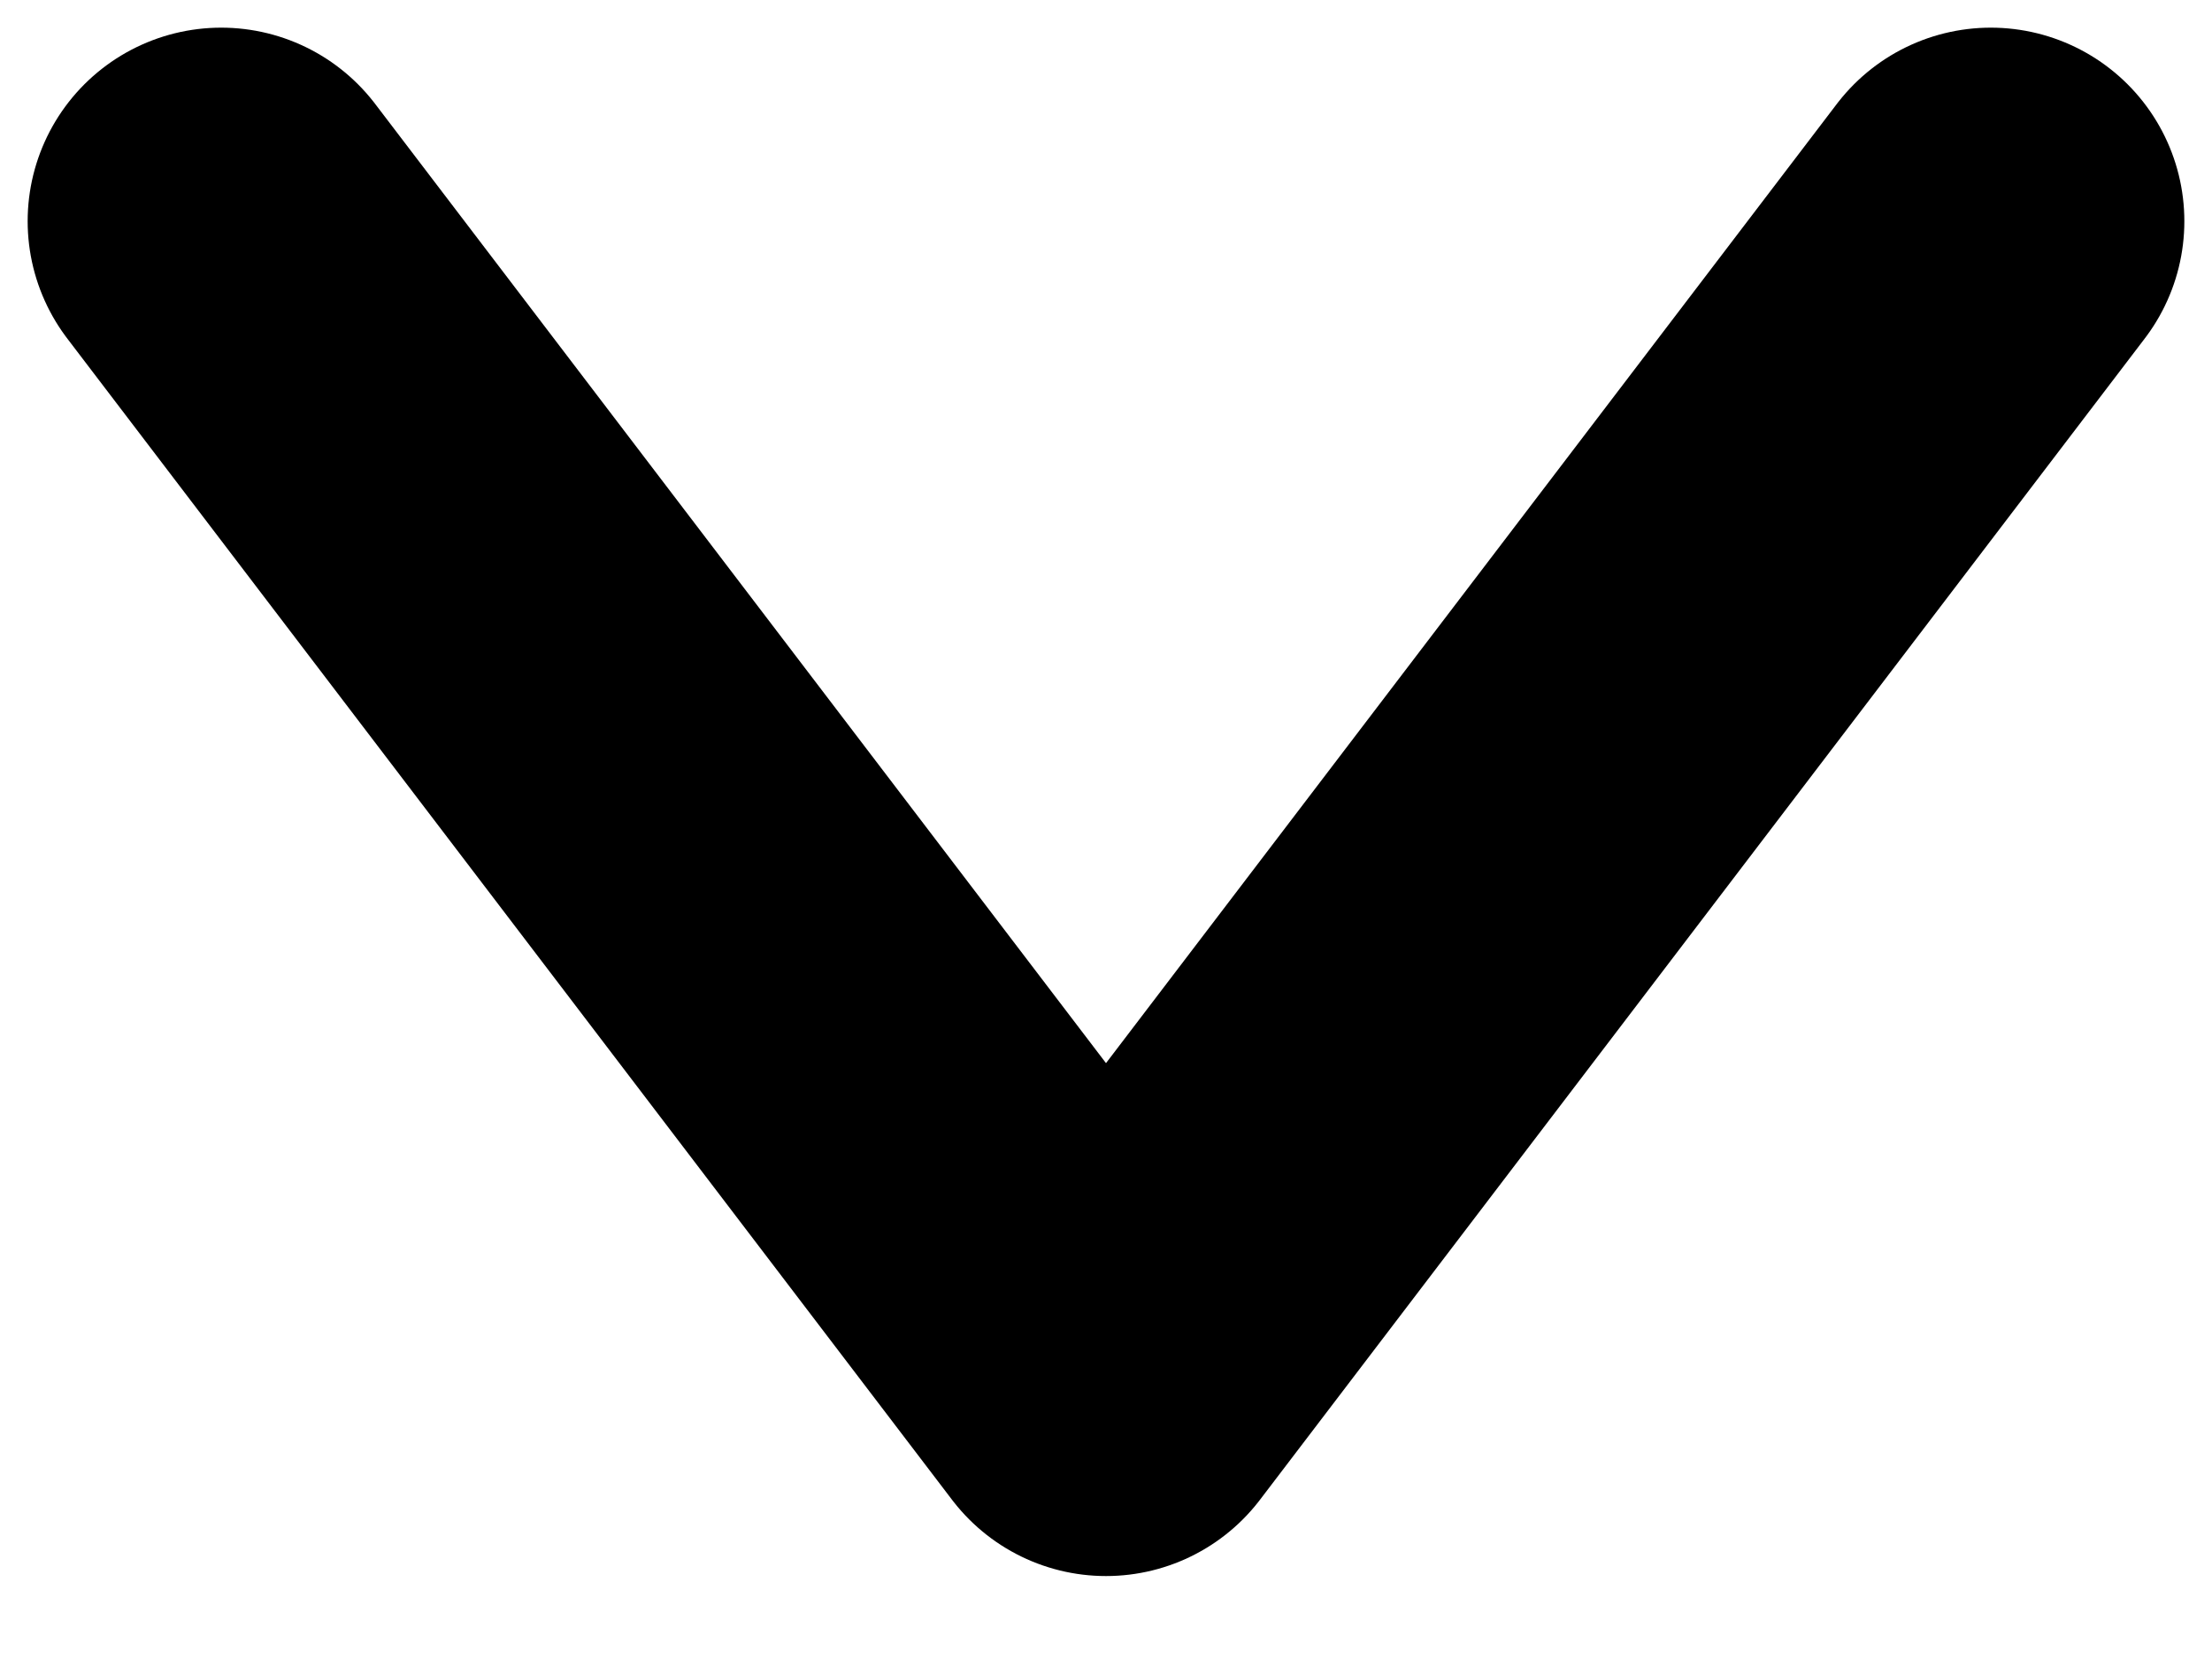
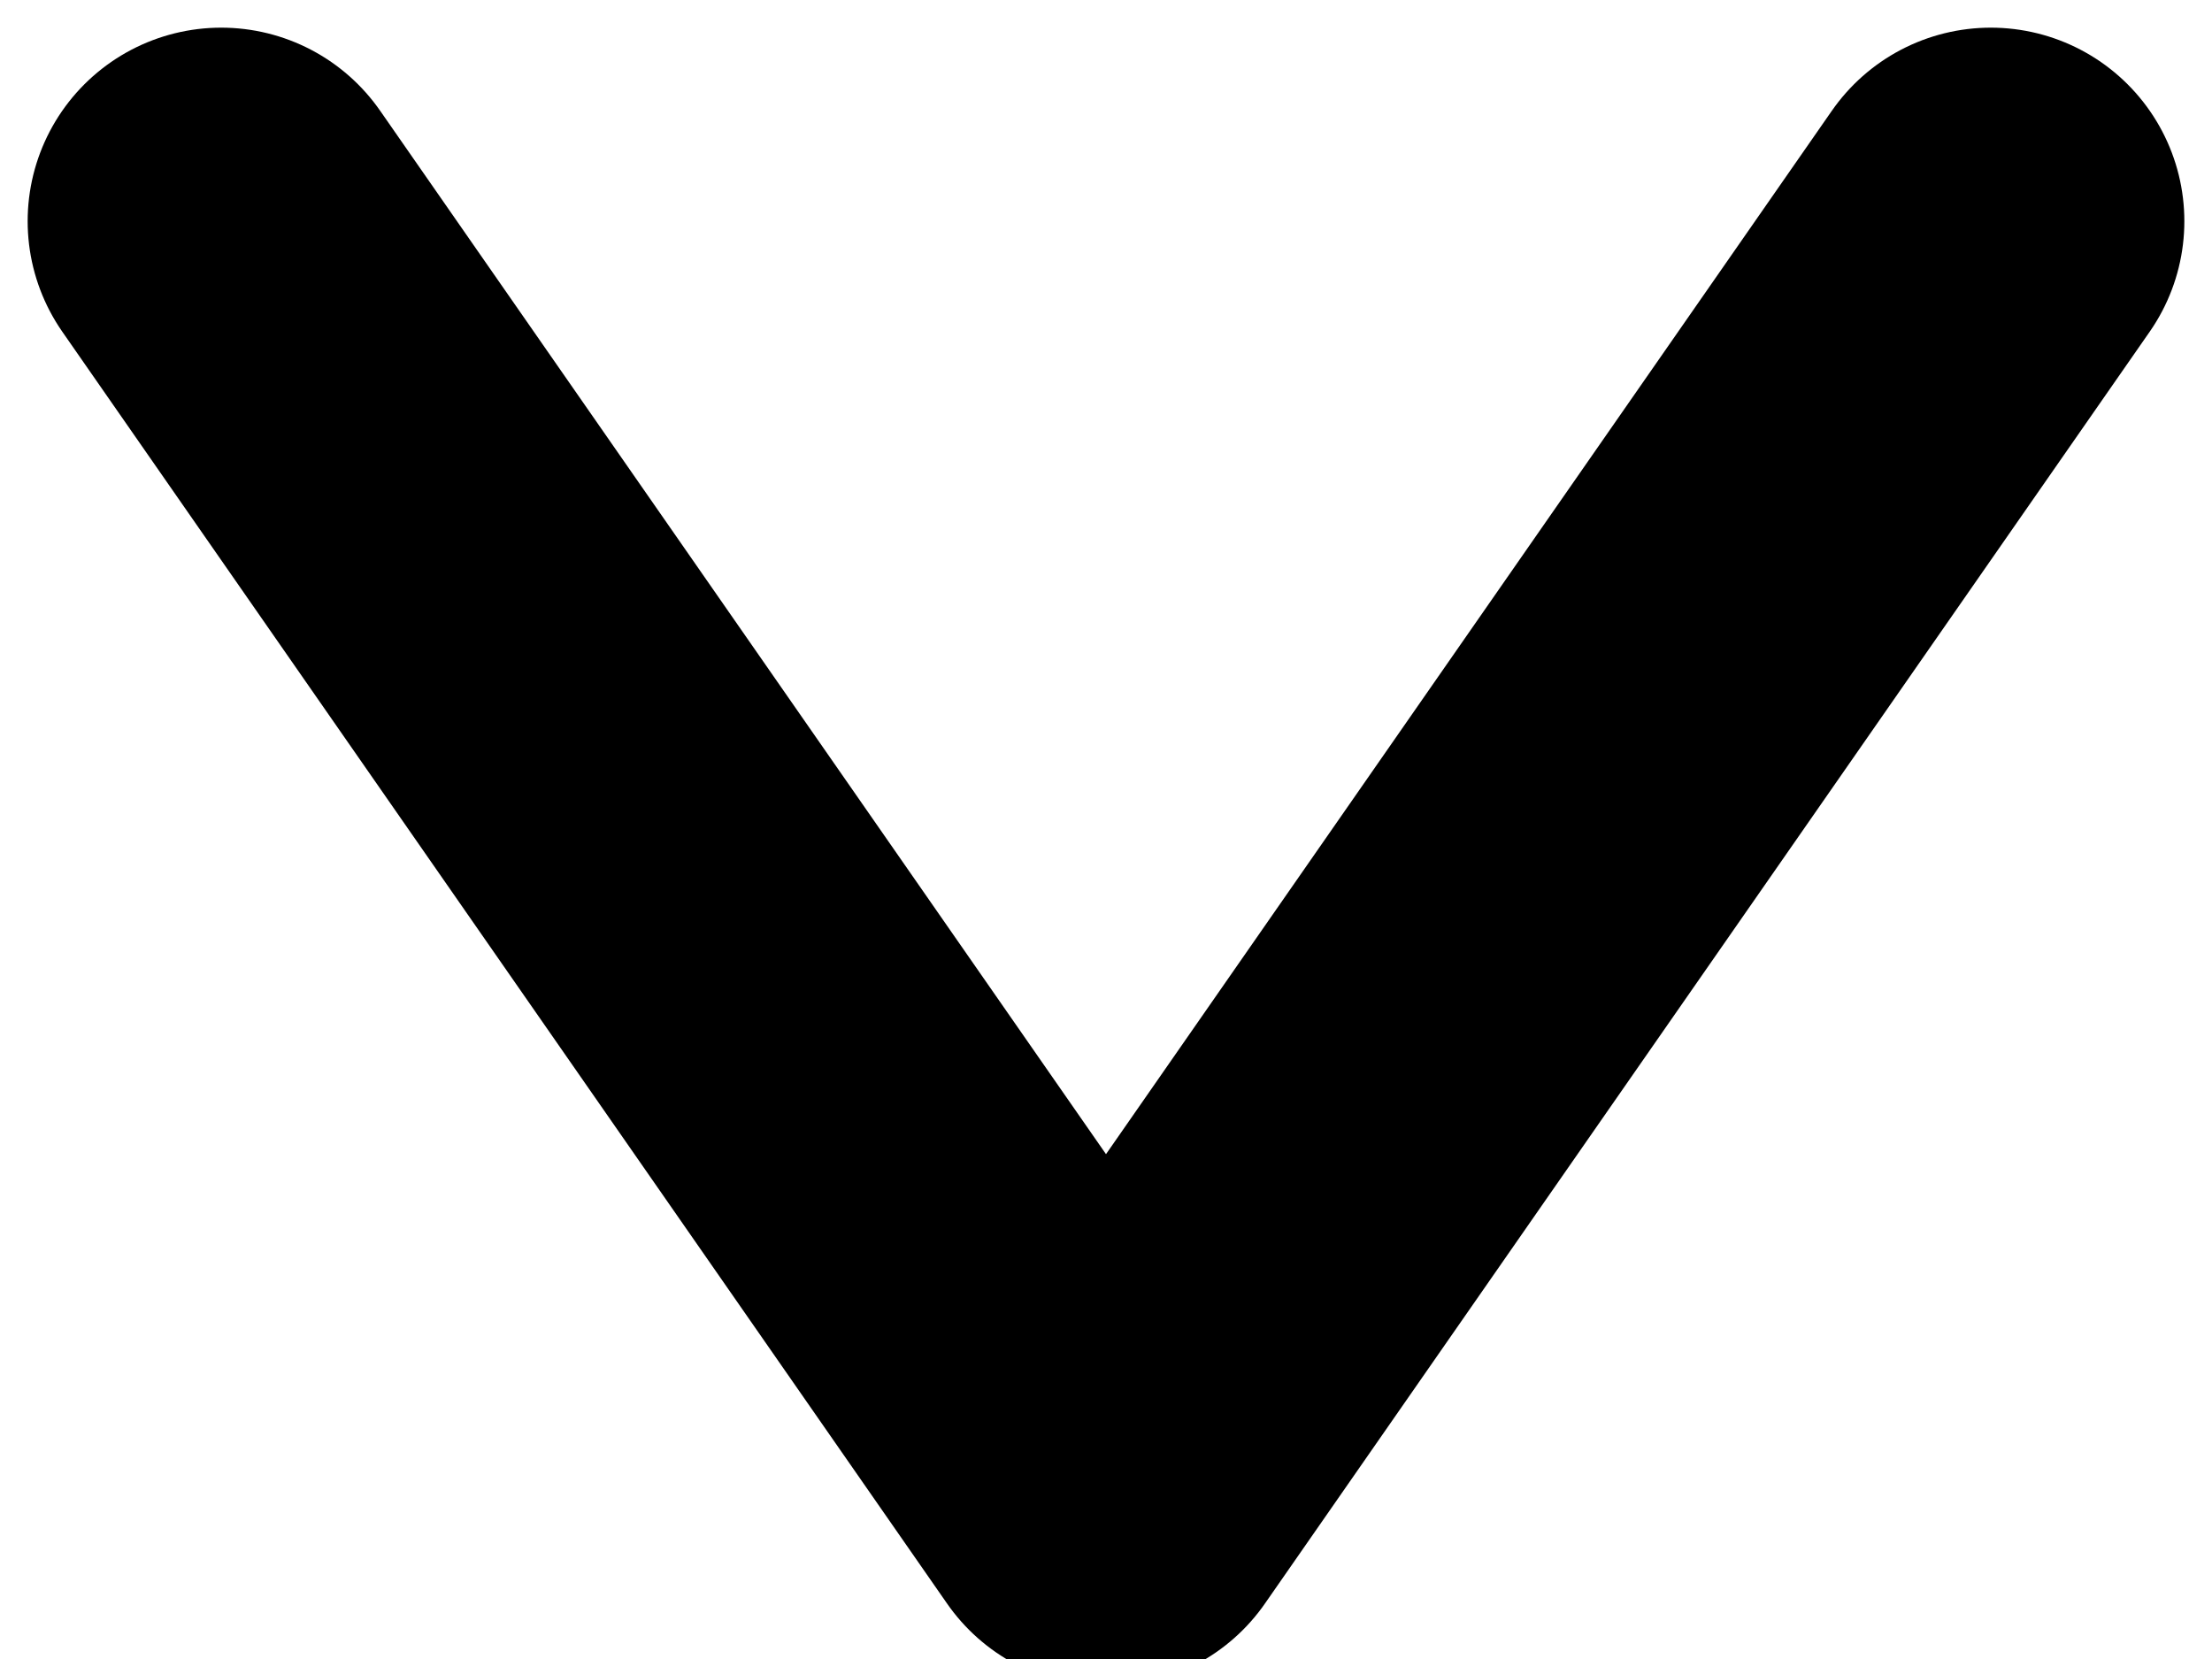
<svg xmlns="http://www.w3.org/2000/svg" viewBox="0 0 8 6" fill="none" stroke="currentColor" stroke-width="1.4" stroke-linecap="round" stroke-linejoin="round">
-   <path d="M0.8 0.8 L4 5 L7.2 0.8" />
+   <path d="M0.8 0.8 L4 5.4 L7.2 0.8" />
</svg>
